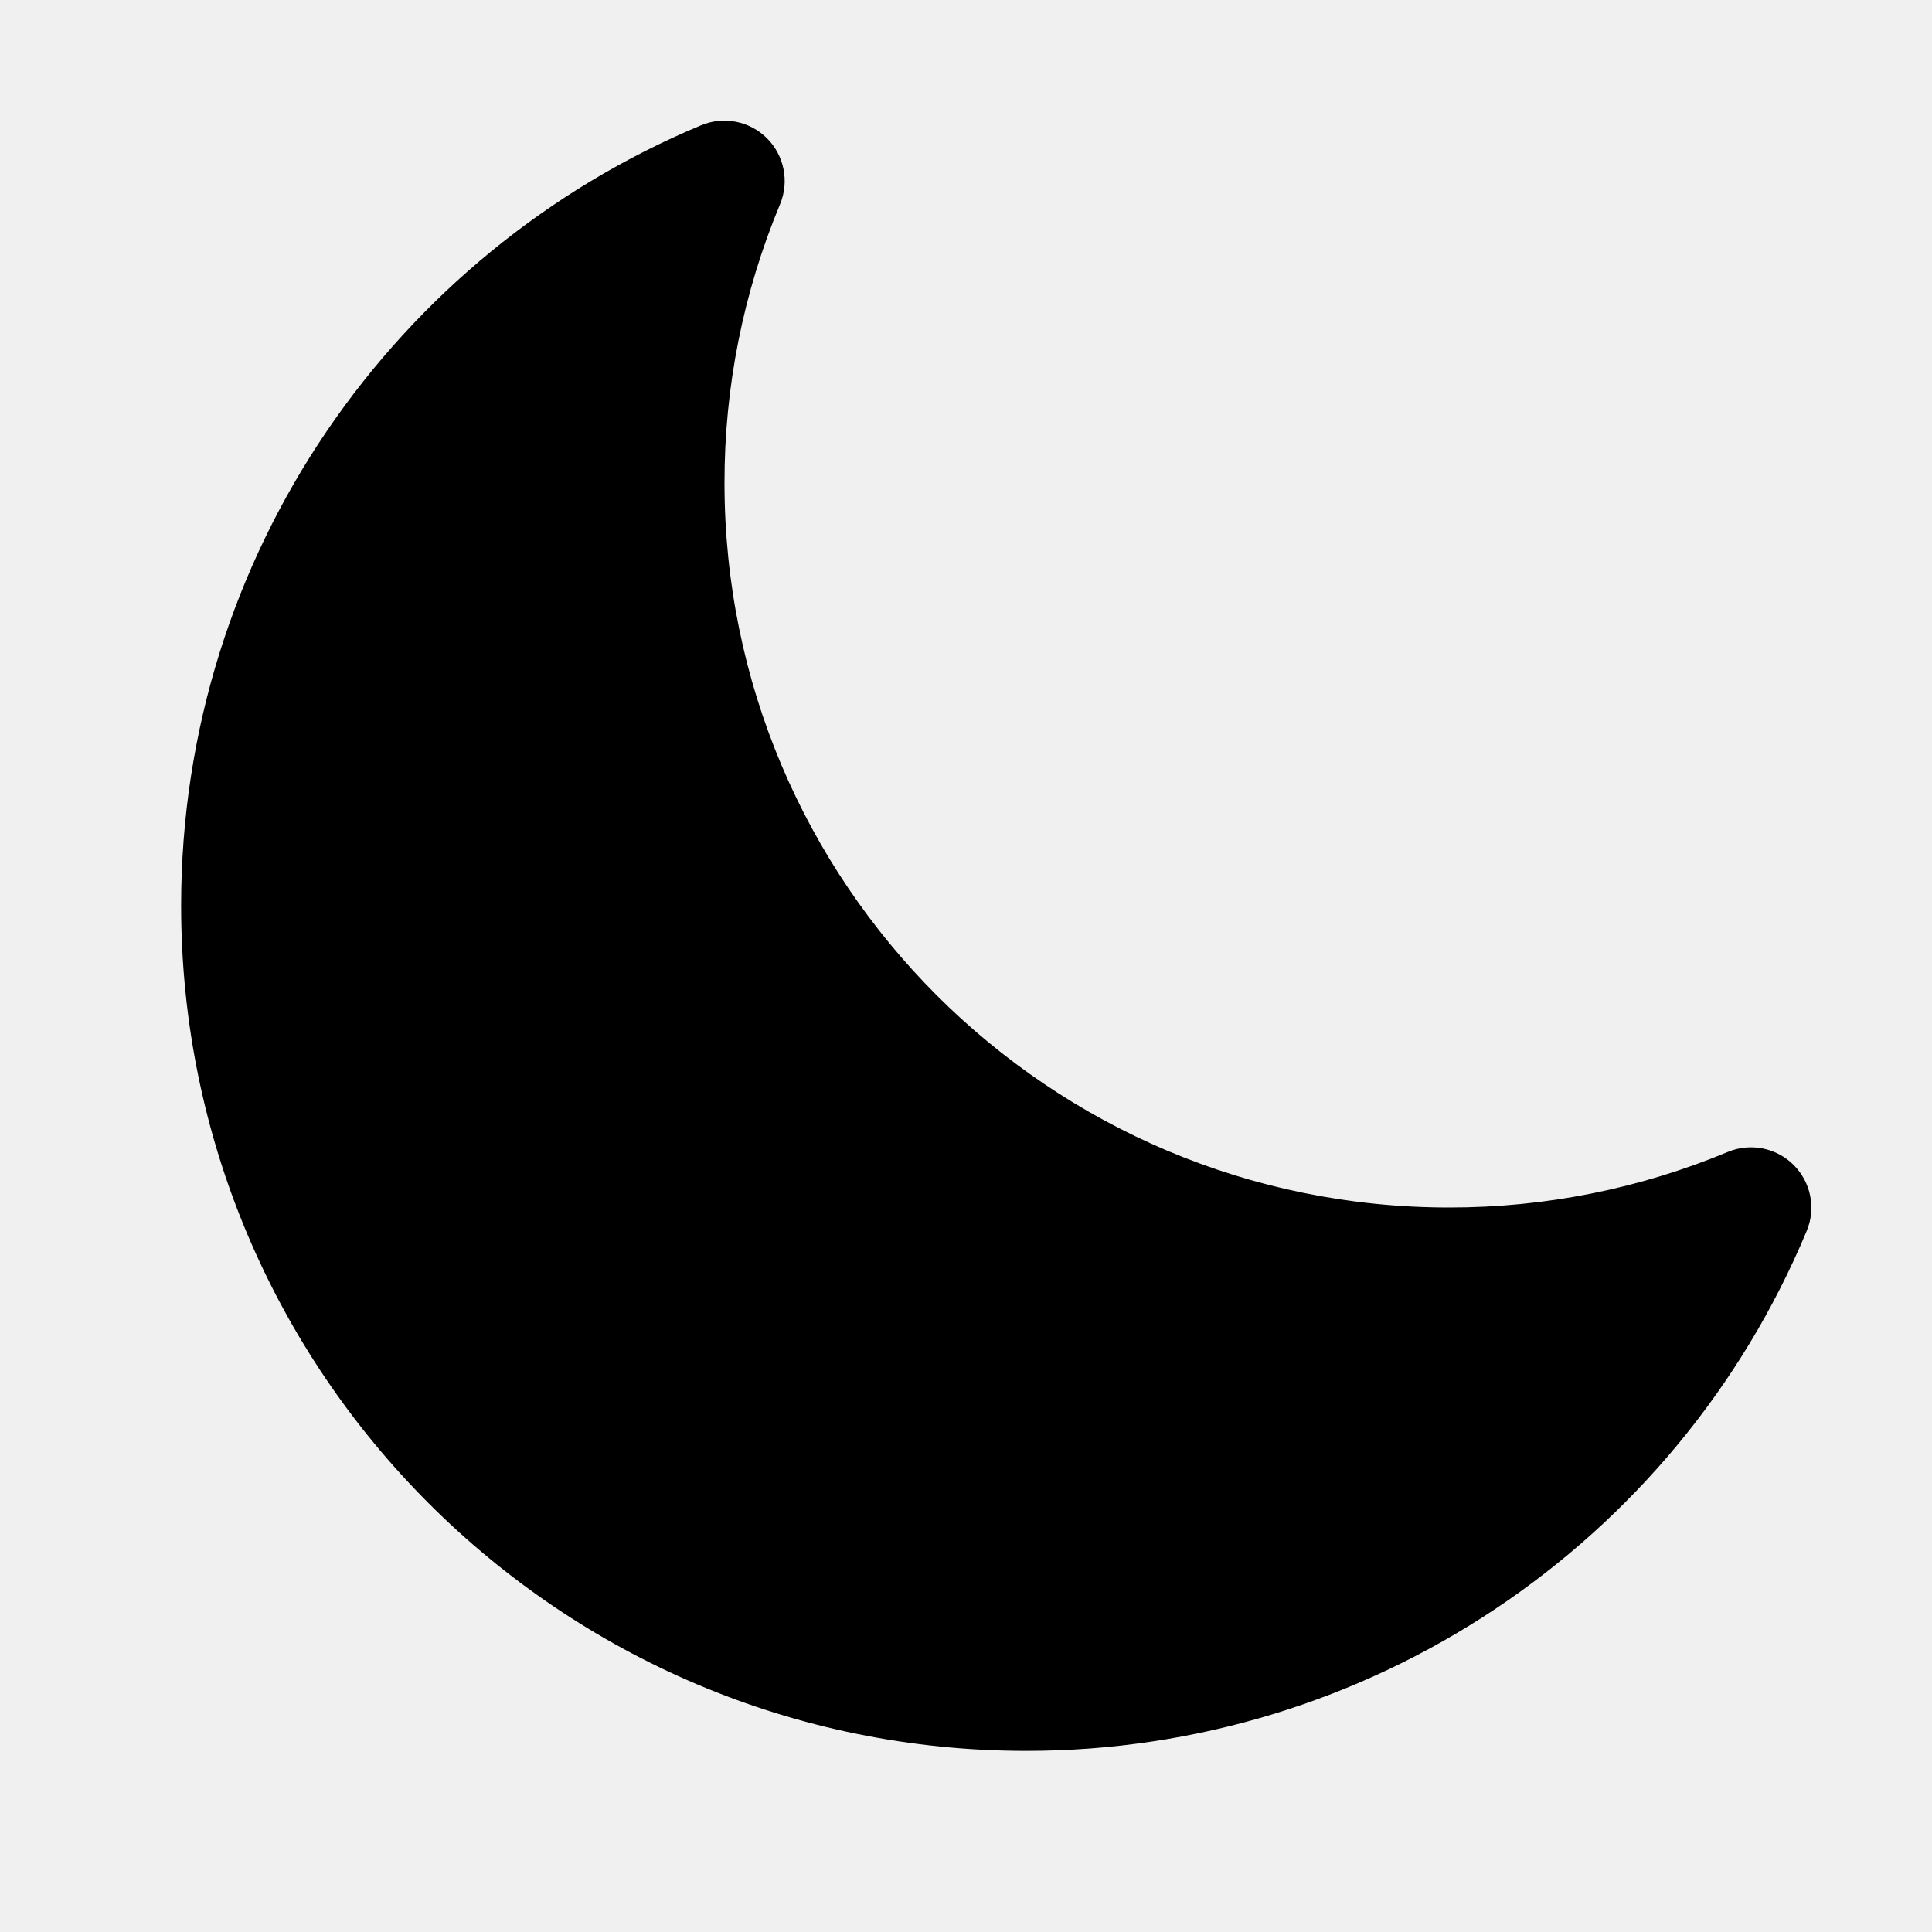
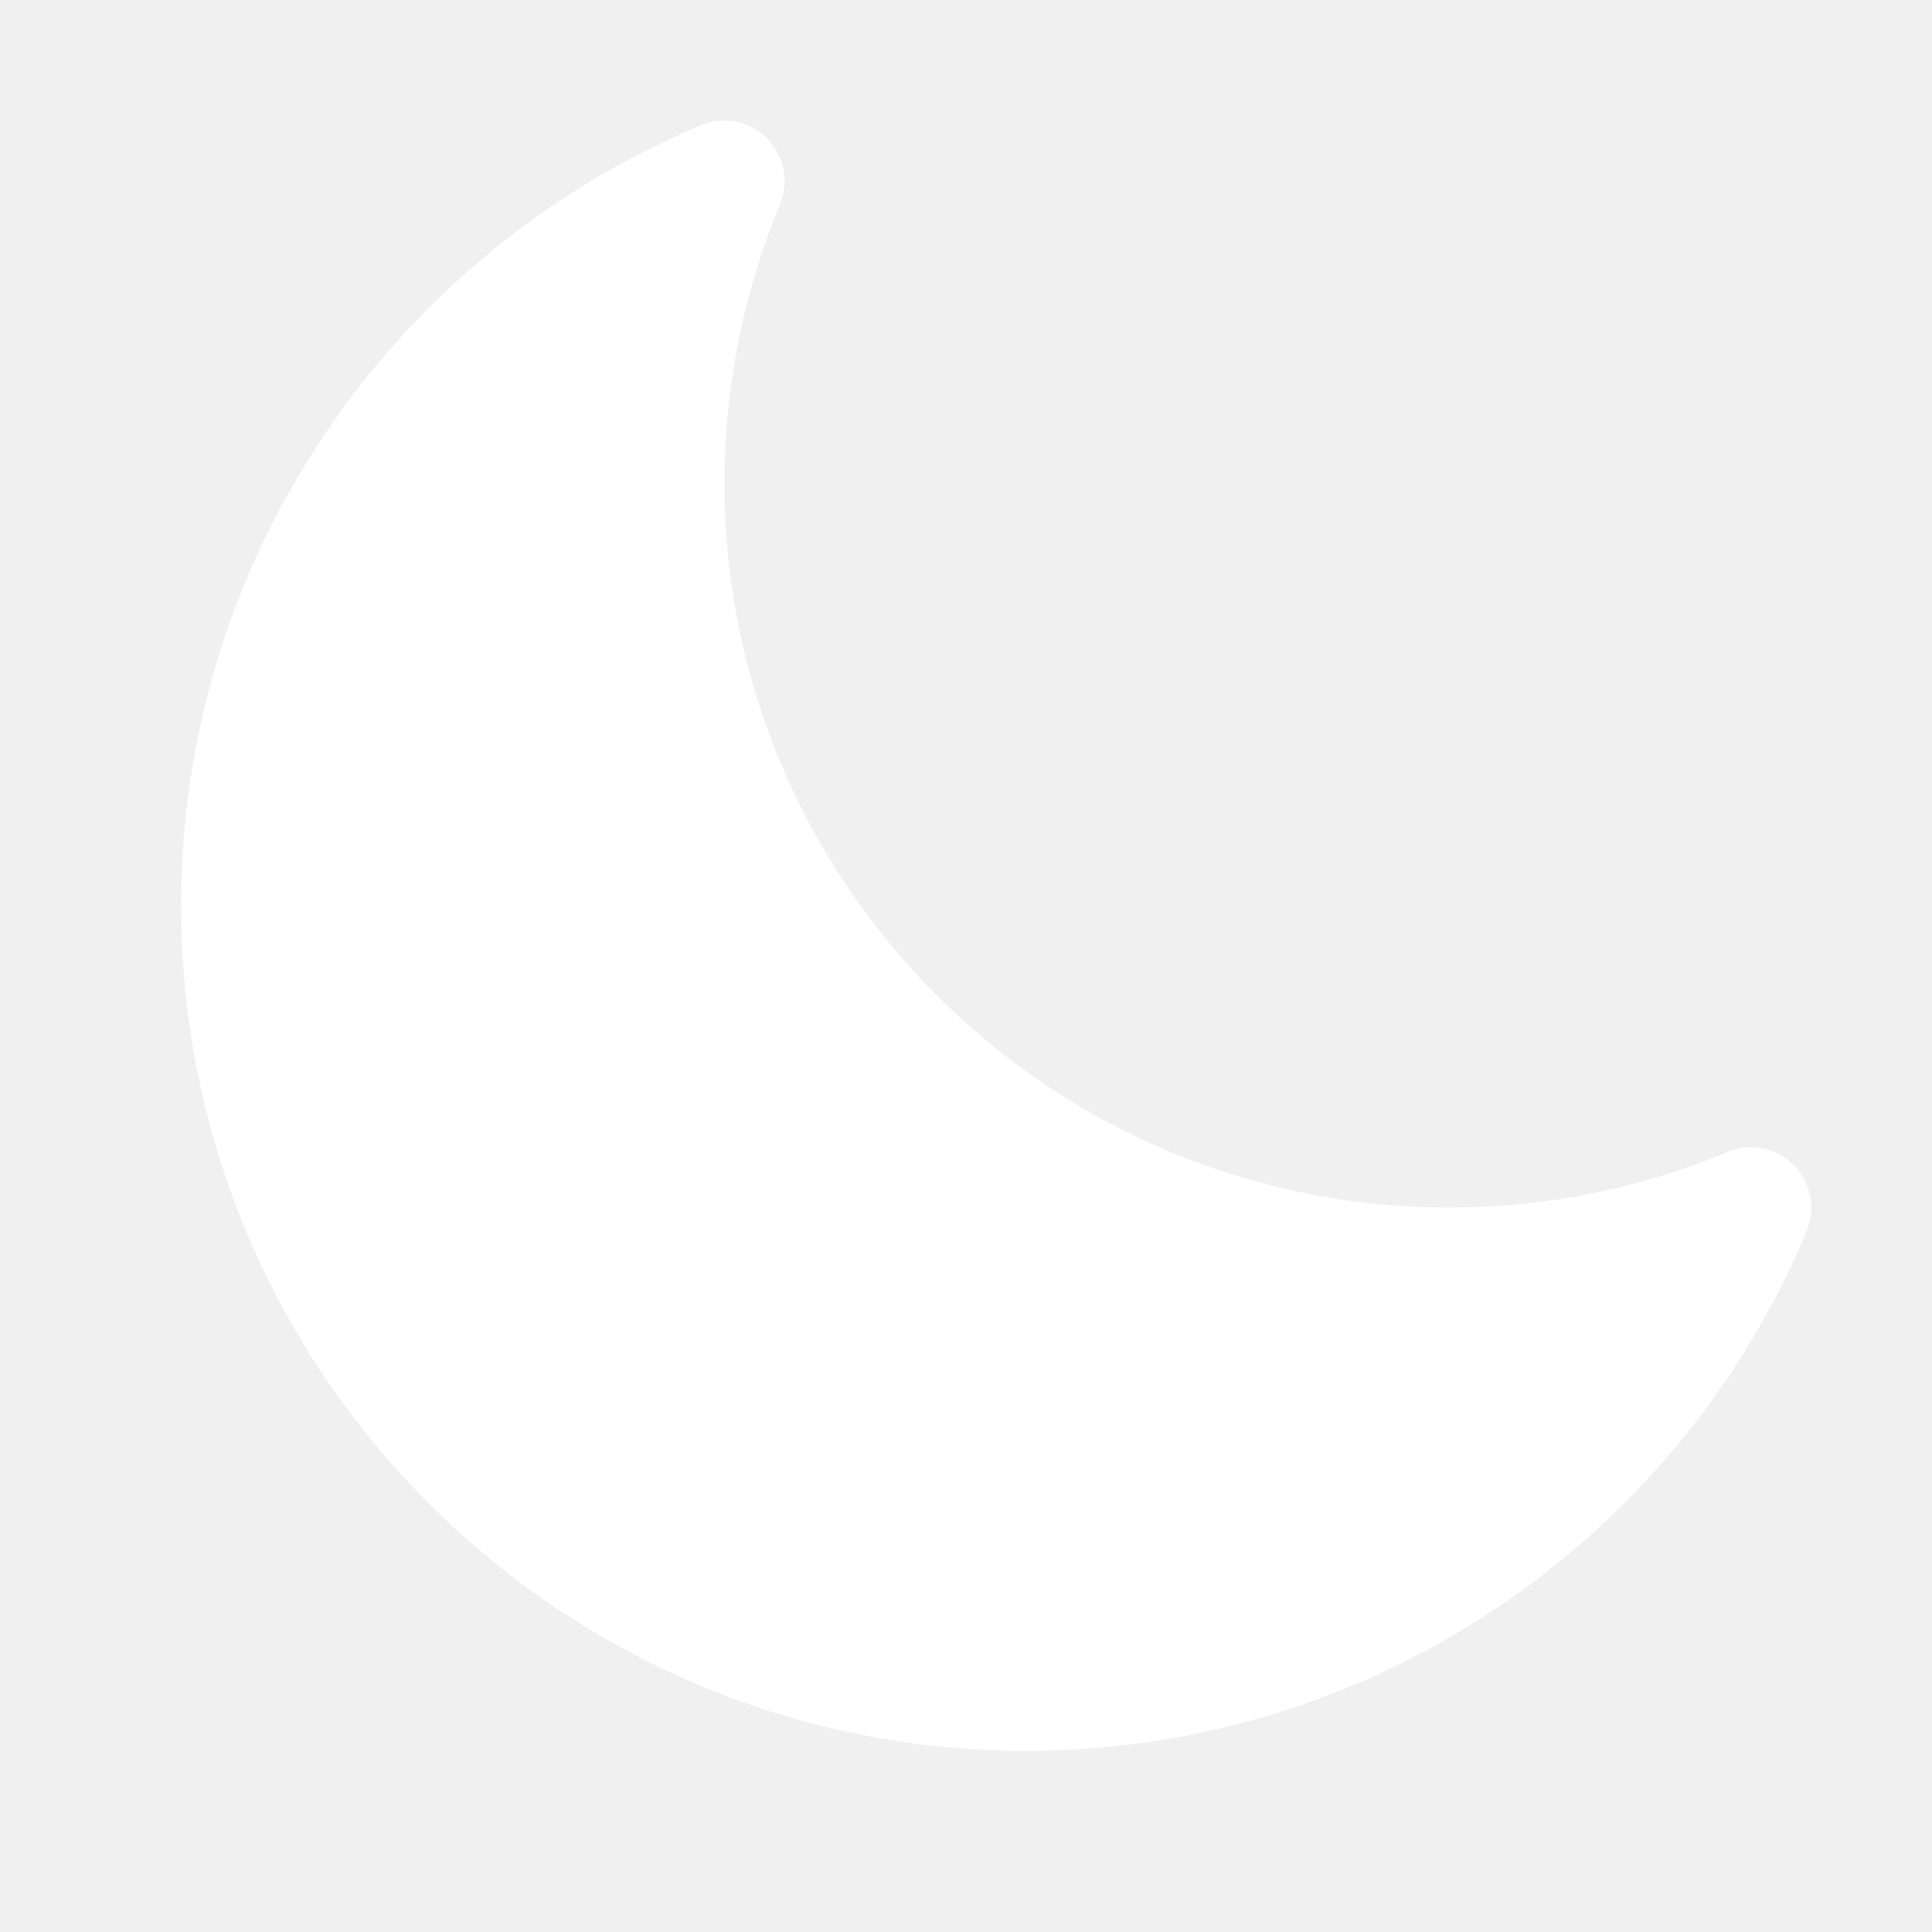
- <svg xmlns="http://www.w3.org/2000/svg" viewBox="0 0 24 24" fill="currentColor" class="w-6 h-6">
+ <svg xmlns="http://www.w3.org/2000/svg" viewBox="0 0 24 24" fill="#ffffff" class="w-6 h-6">
  <path fill-rule="evenodd" d="M9.528 1.718a.75.75 0 01.162.819A8.97 8.97 0 009 6a9 9 0 009 9 8.97 8.97 0 003.463-.69.75.75 0 01.981.98 10.503 10.503 0 01-9.694 6.46c-5.799 0-10.5-4.701-10.5-10.5 0-4.368 2.667-8.112 6.46-9.694a.75.75 0 01.818.162z" clip-rule="evenodd" />
</svg>
